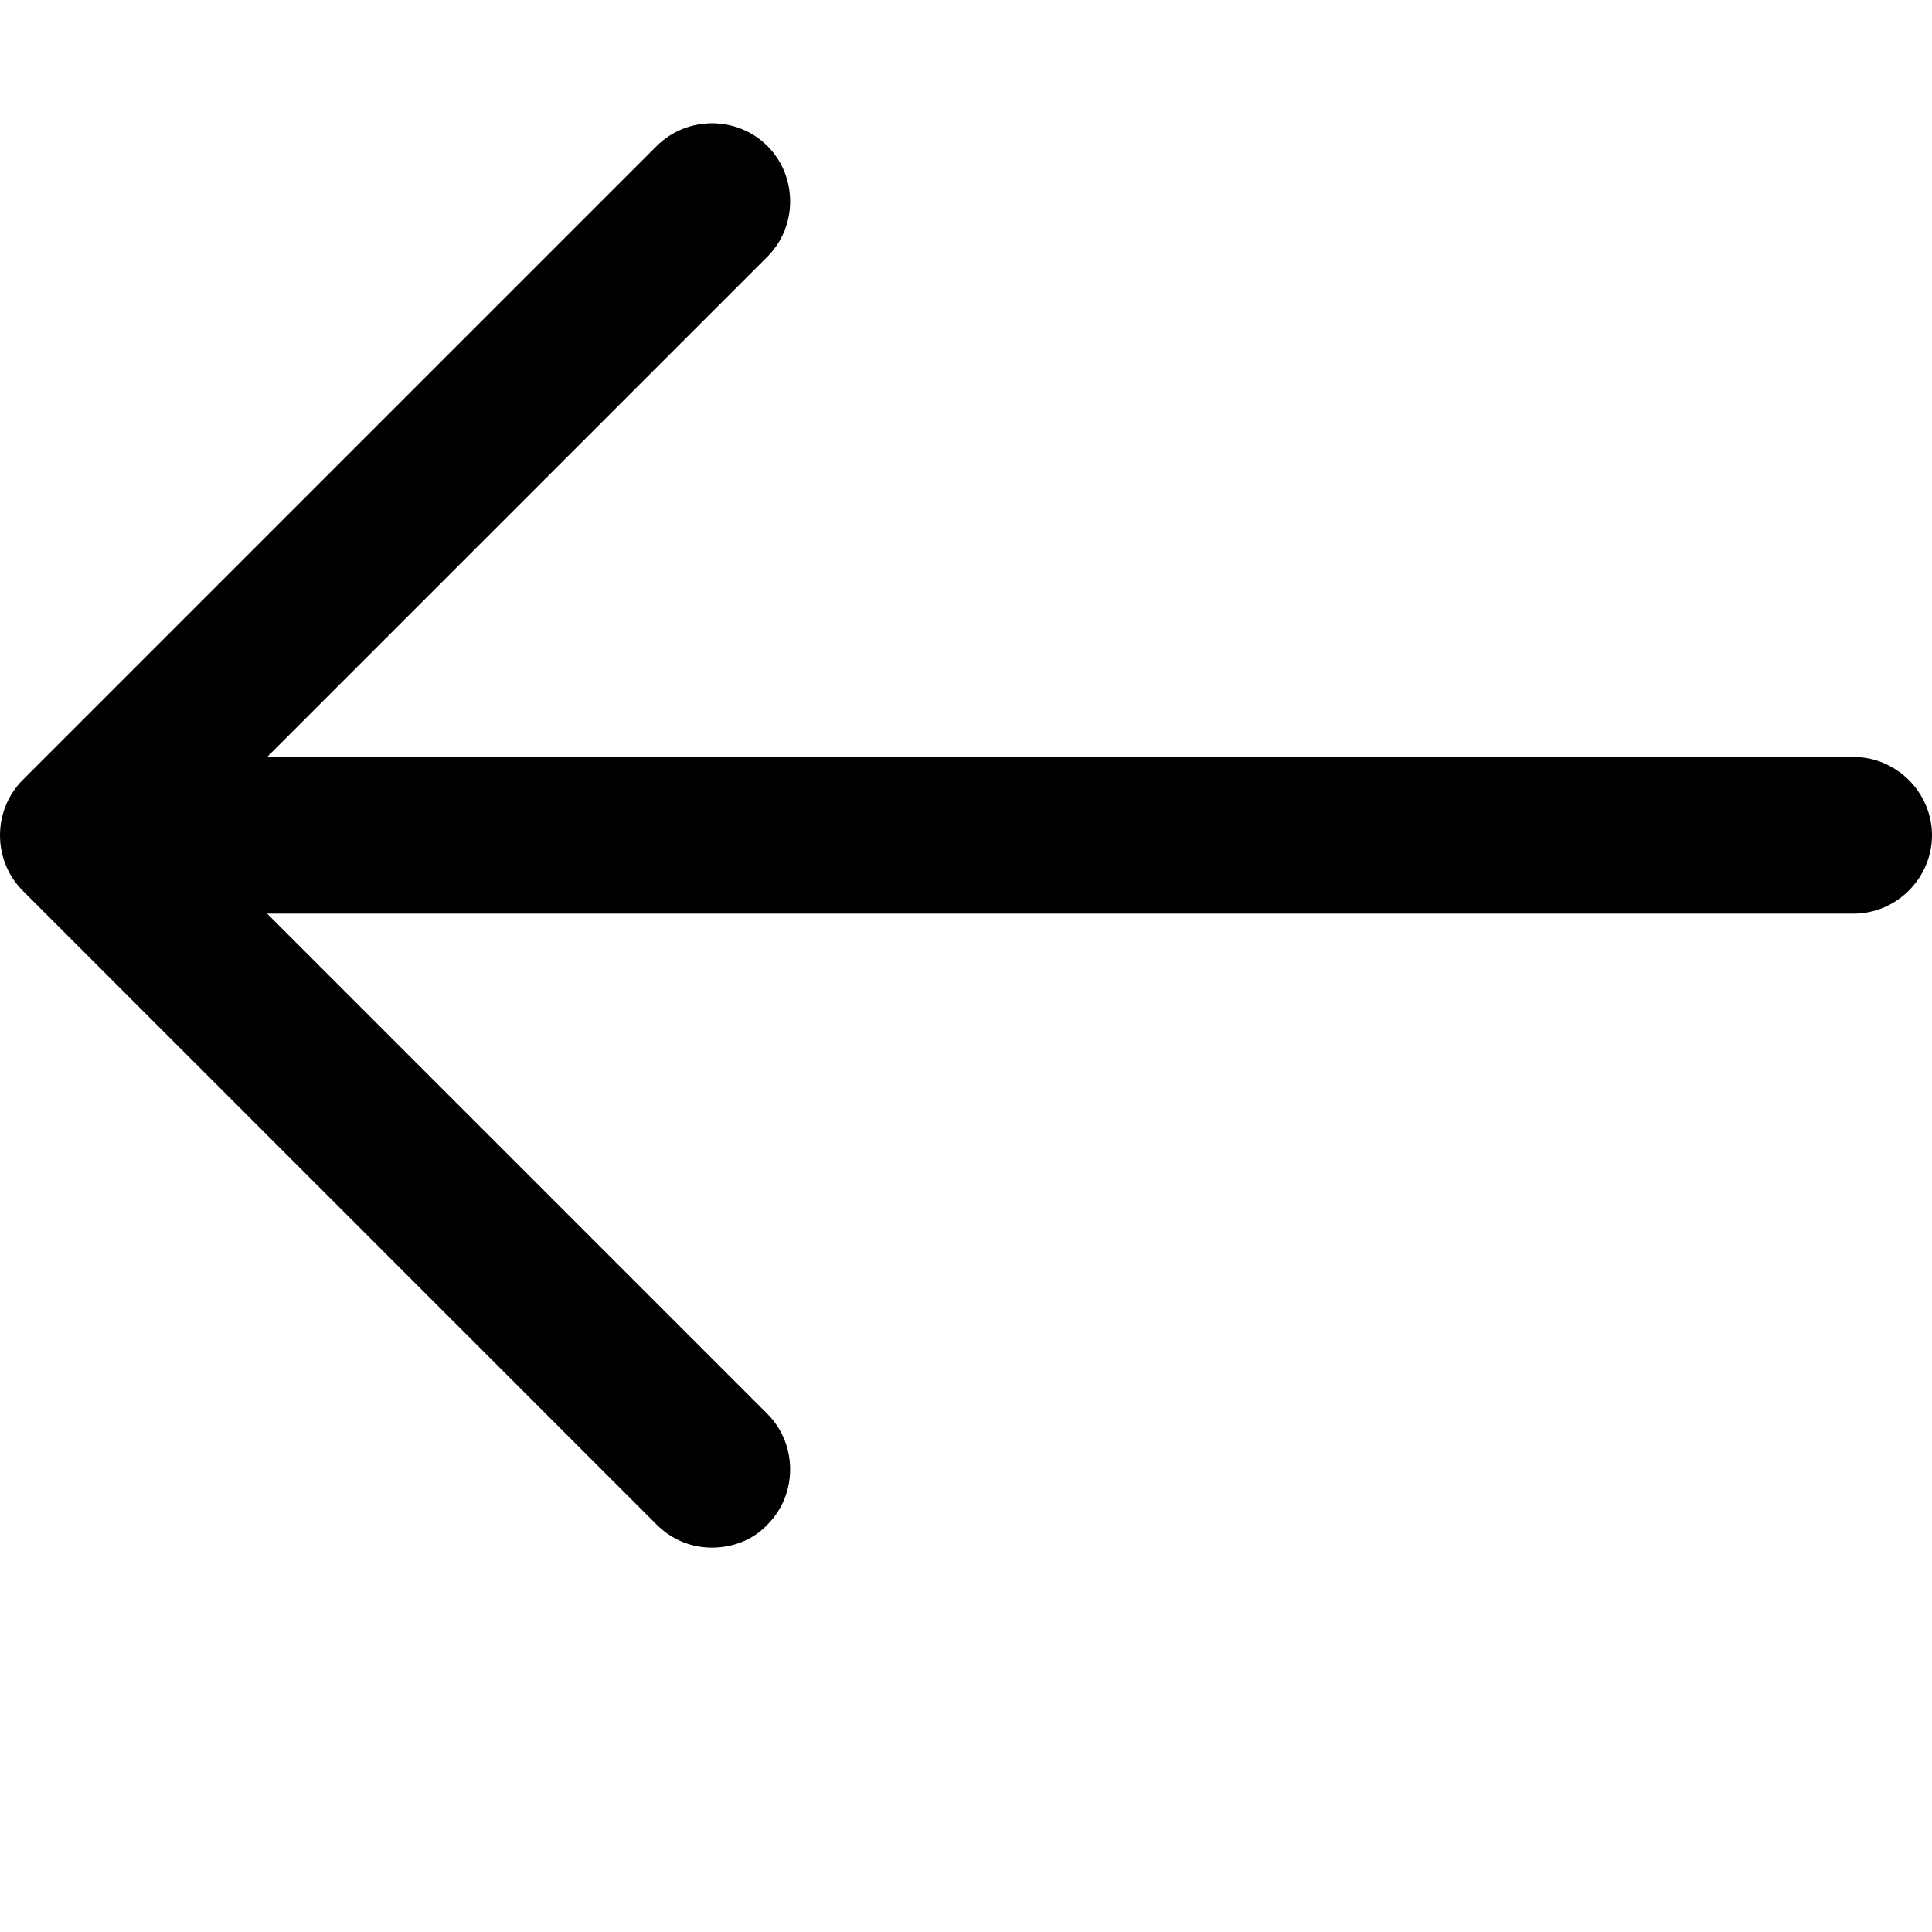
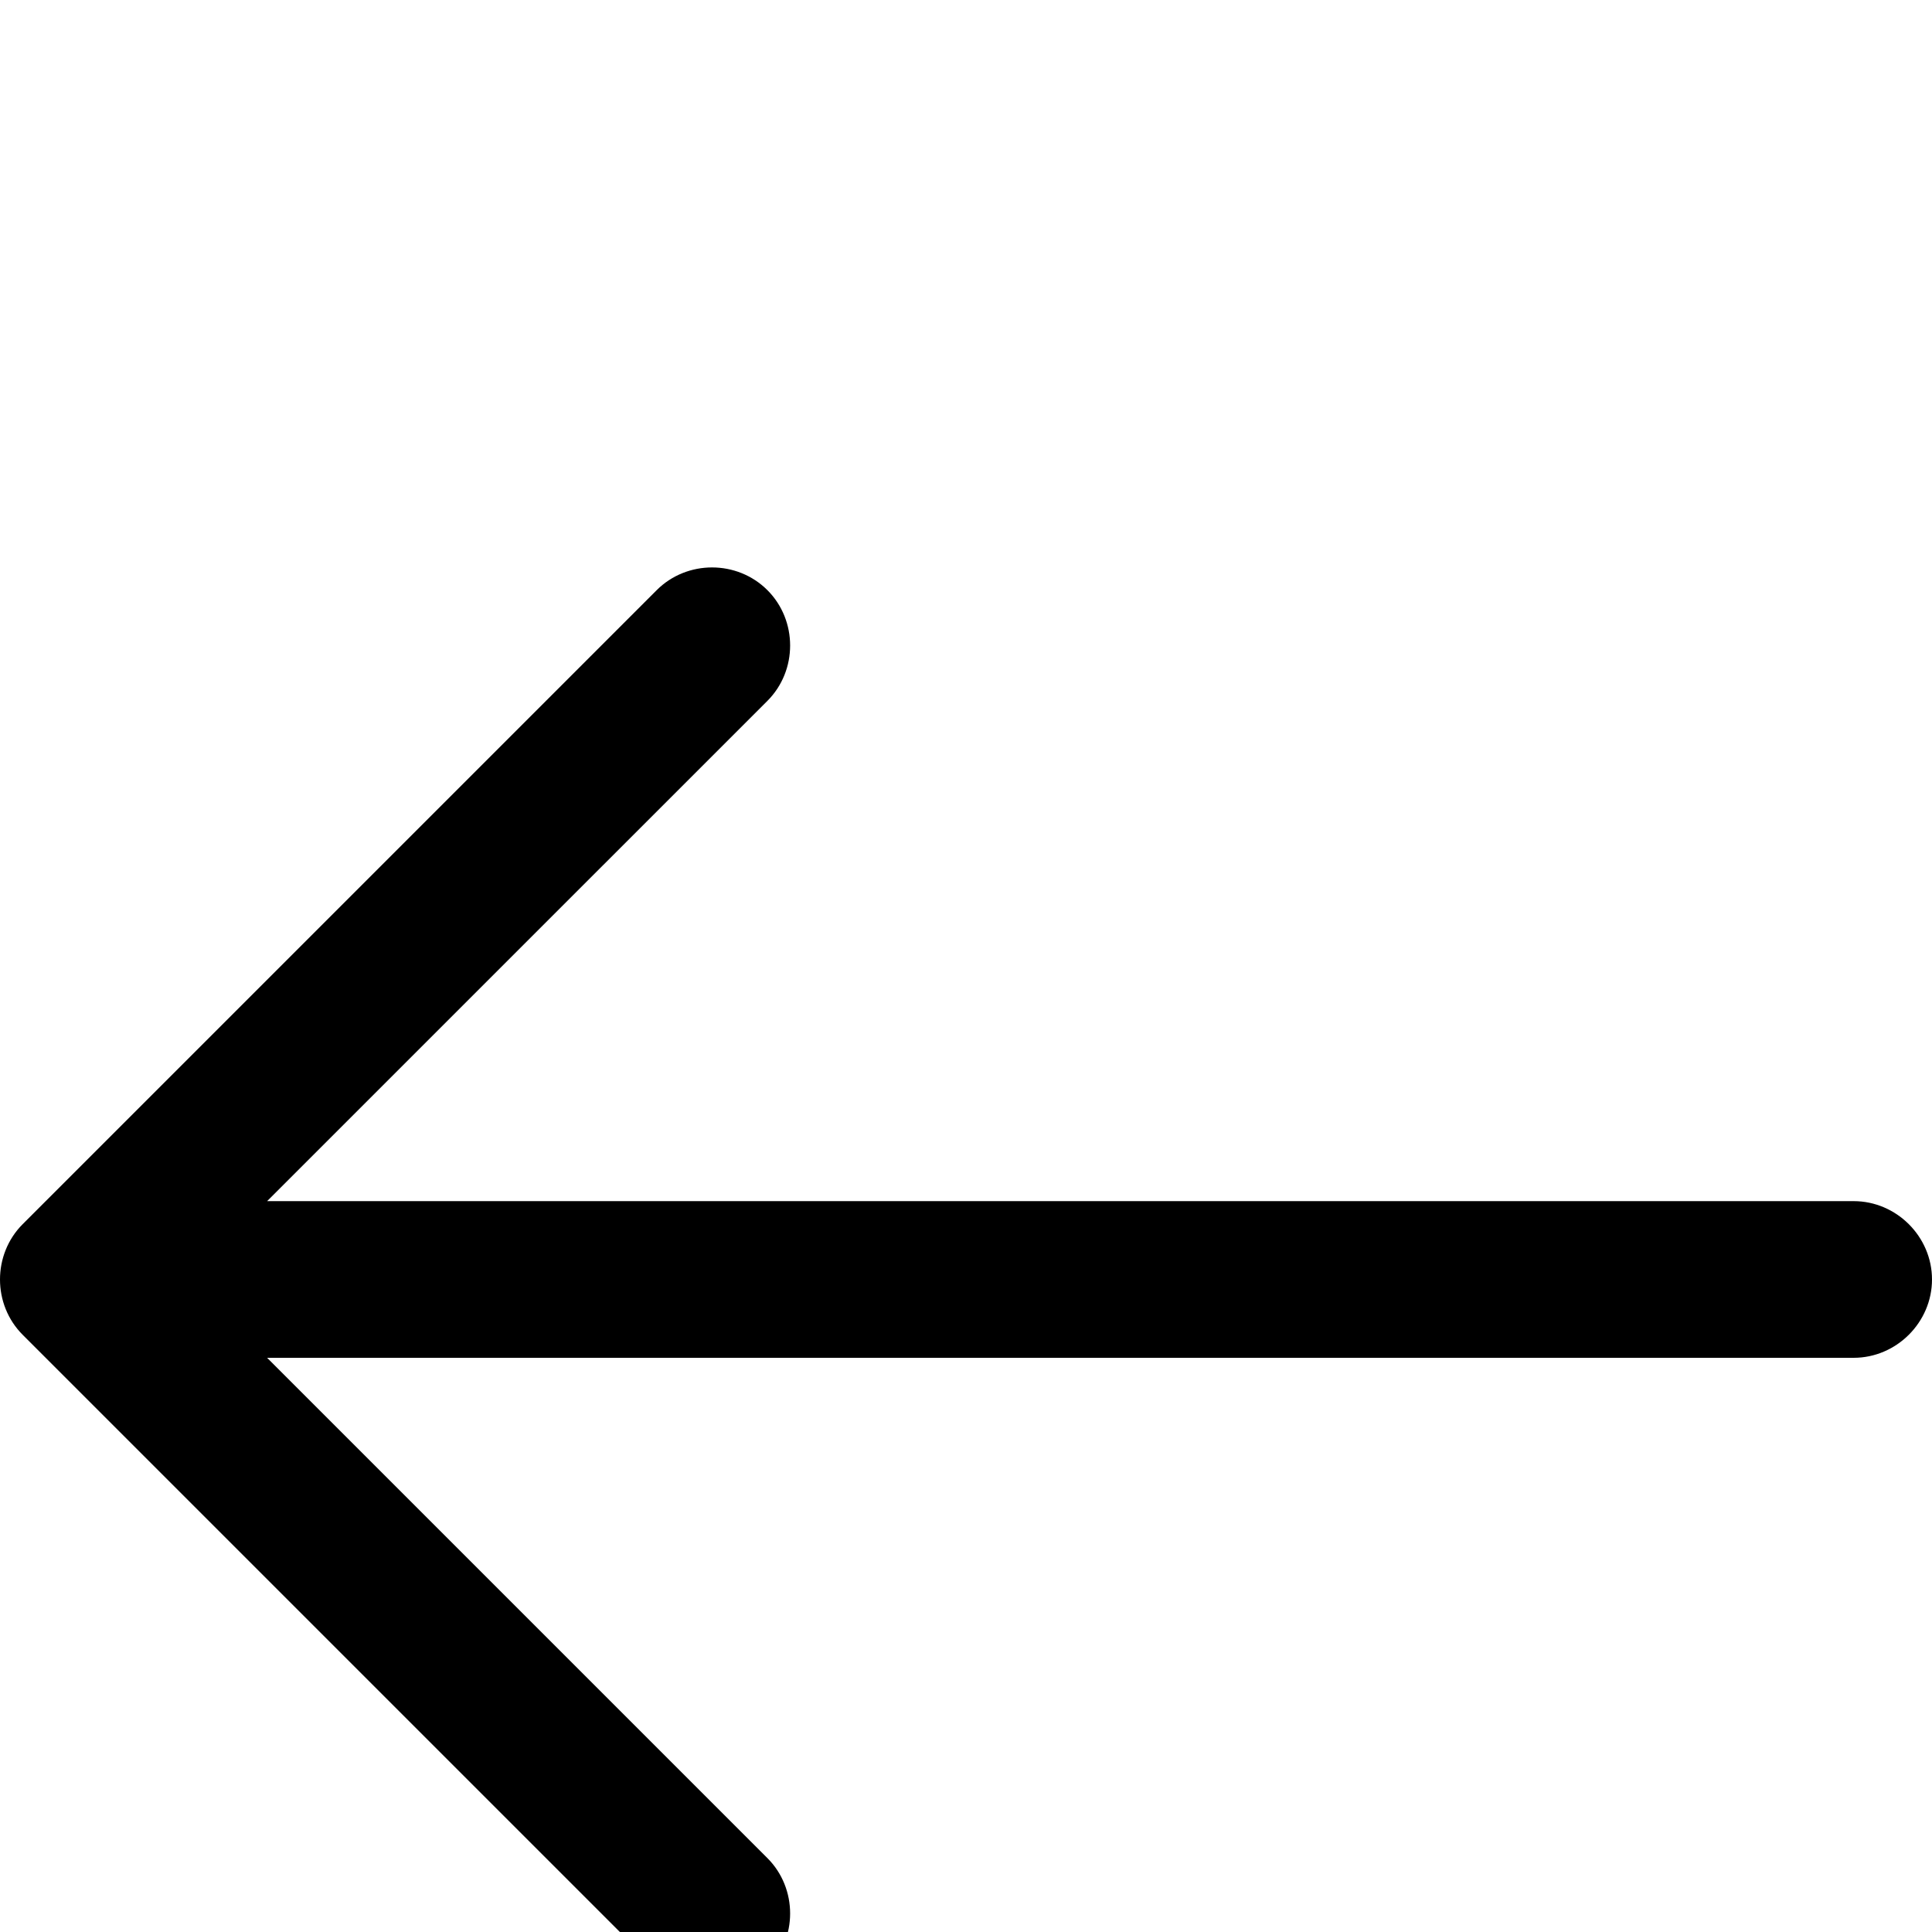
- <svg xmlns="http://www.w3.org/2000/svg" viewBox="117.417 234.755 789.245 789.245">
+ <svg xmlns="http://www.w3.org/2000/svg" viewBox="117.417 53.32 789.245 789.245">
  <path transform="scale(1,-1) translate(0,-1024)" d="M408.297 157.009c-8.107 0-16.213 2.987-22.613 9.387l-258.987 258.987c-12.373 12.373-12.373 32.853 0 45.227l258.987 258.986c12.373 12.373 32.853 12.373 45.229 0 12.373-12.373 12.373-32.853 0-45.227l-236.375-236.372 236.375-236.373c12.373-12.373 12.373-32.853 0-45.227-5.975-6.4-14.509-9.387-22.615-9.387zM874.662 416h-718.079c-17.493 0-32 14.507-32 32s14.507 32 32 32h718.079c17.493 0 32-14.507 32-32s-14.507-32-32-32z" />
</svg>
